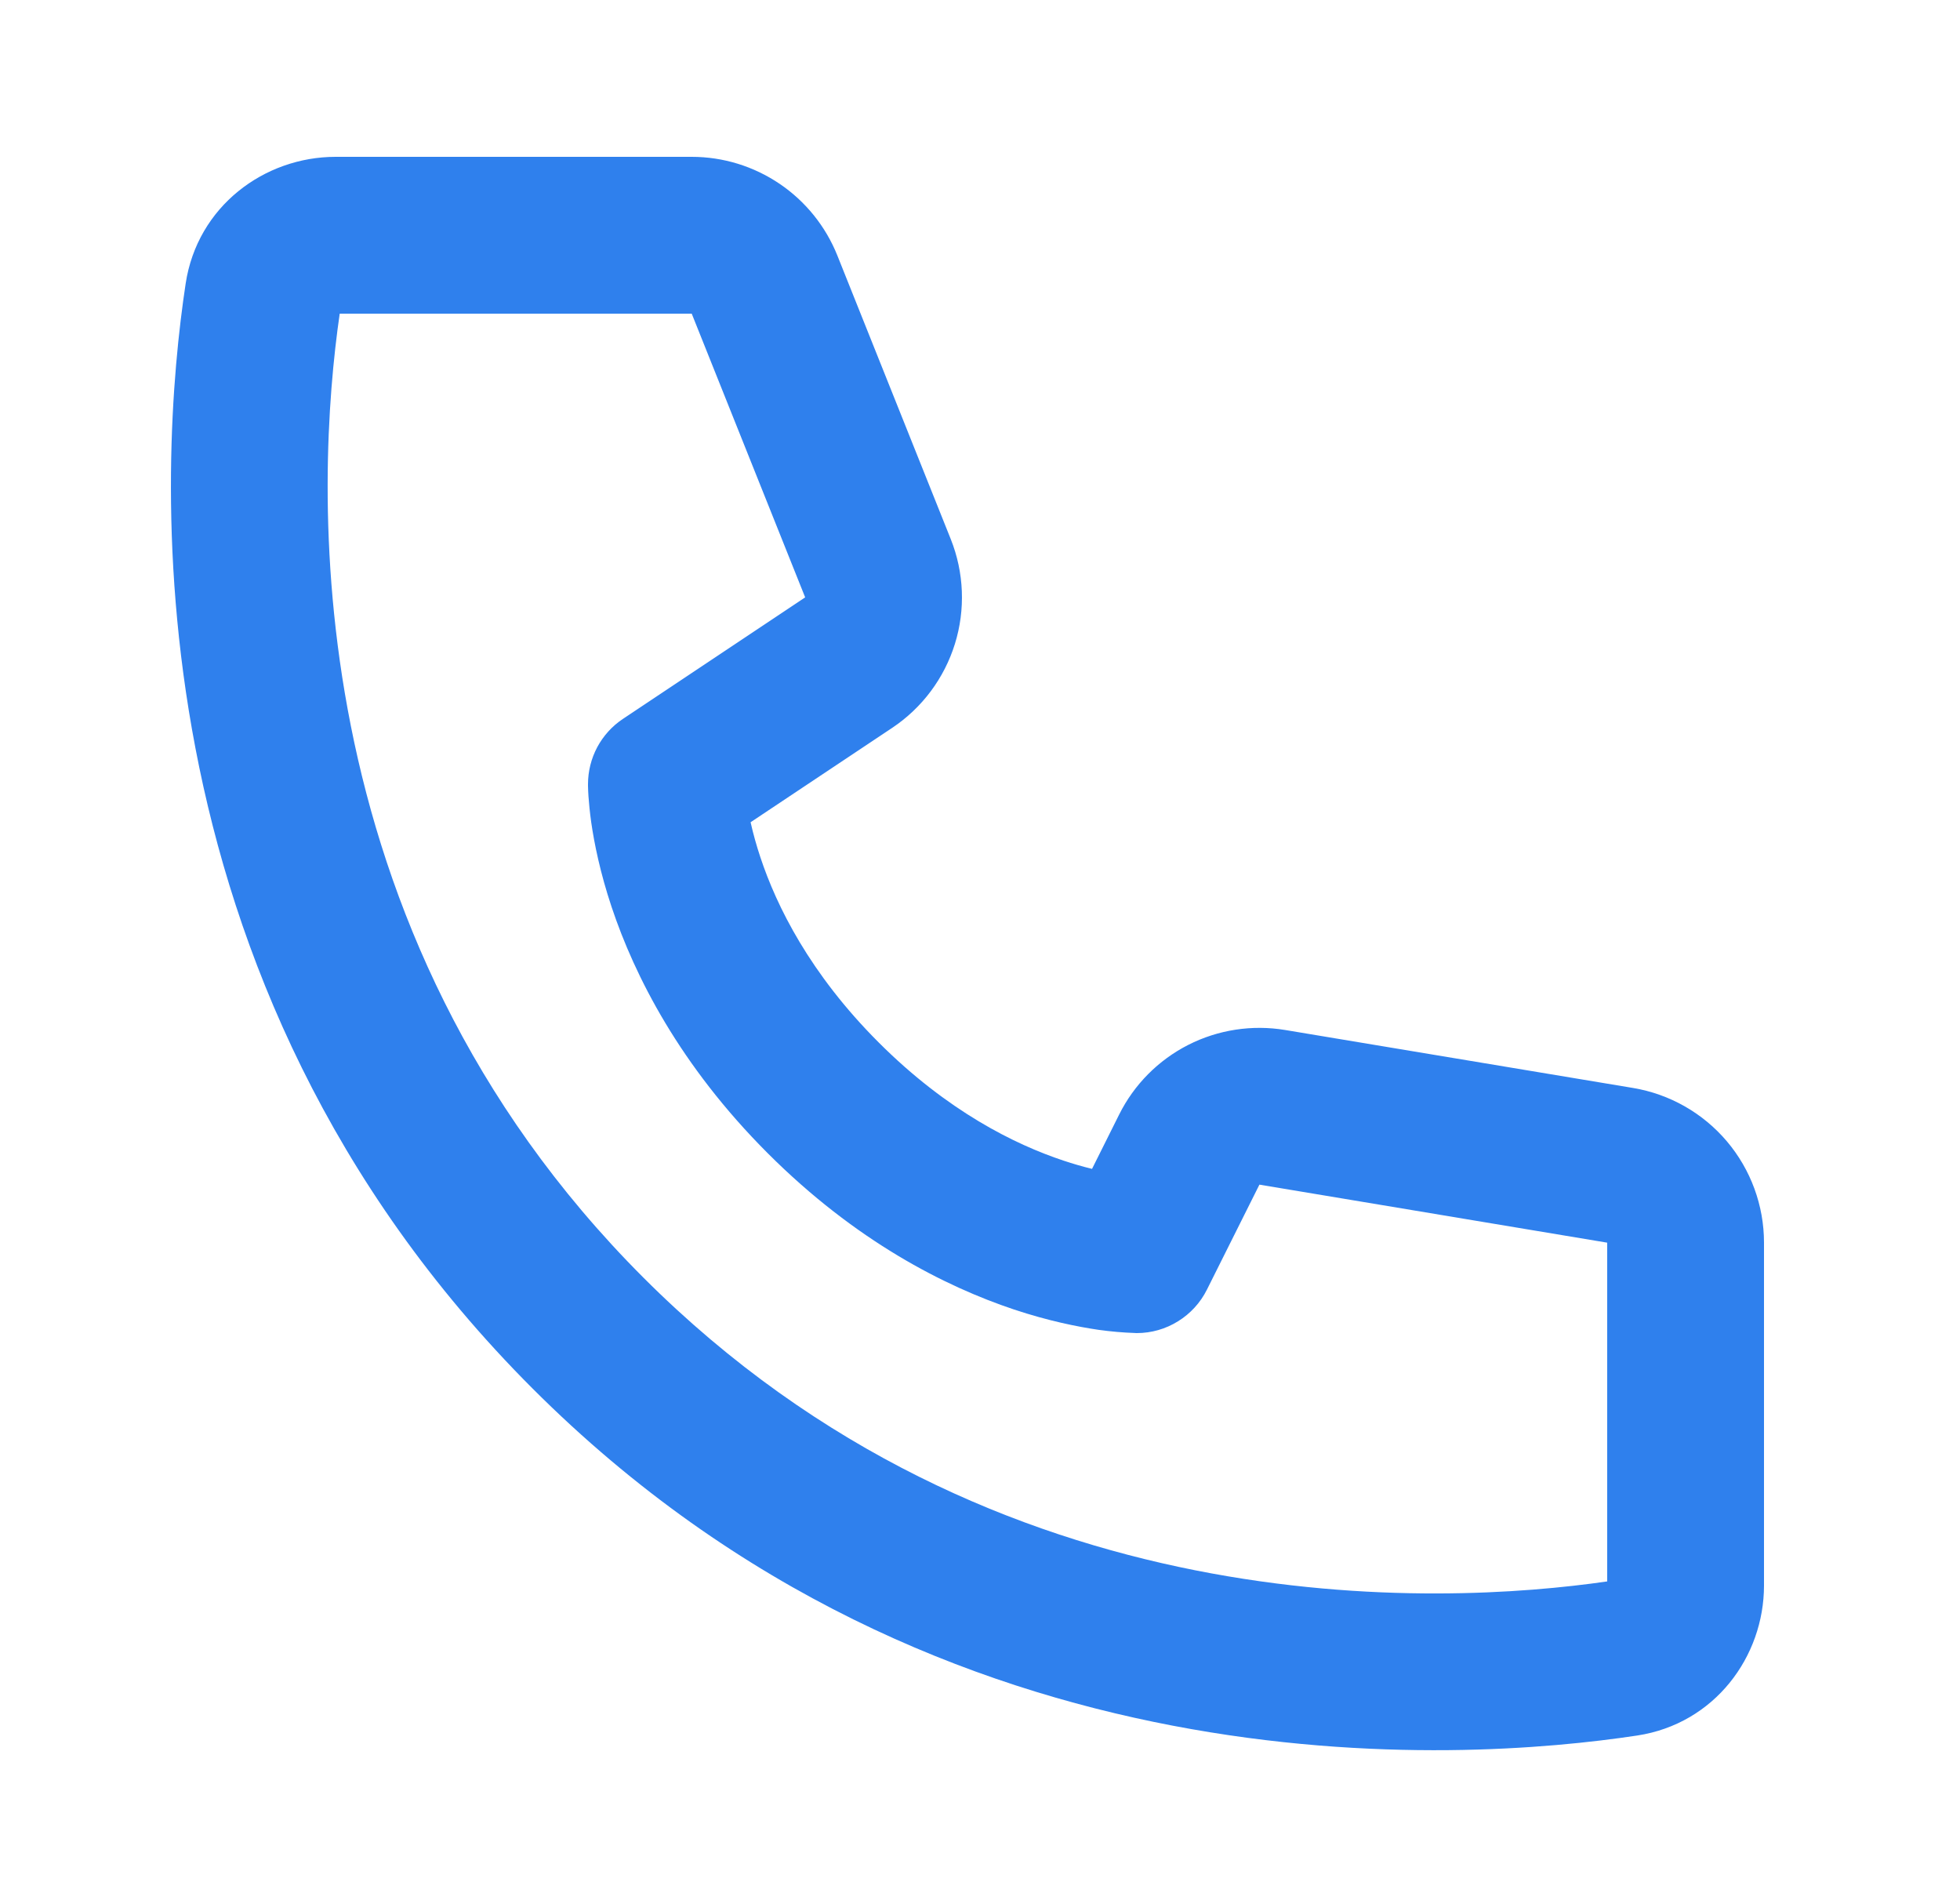
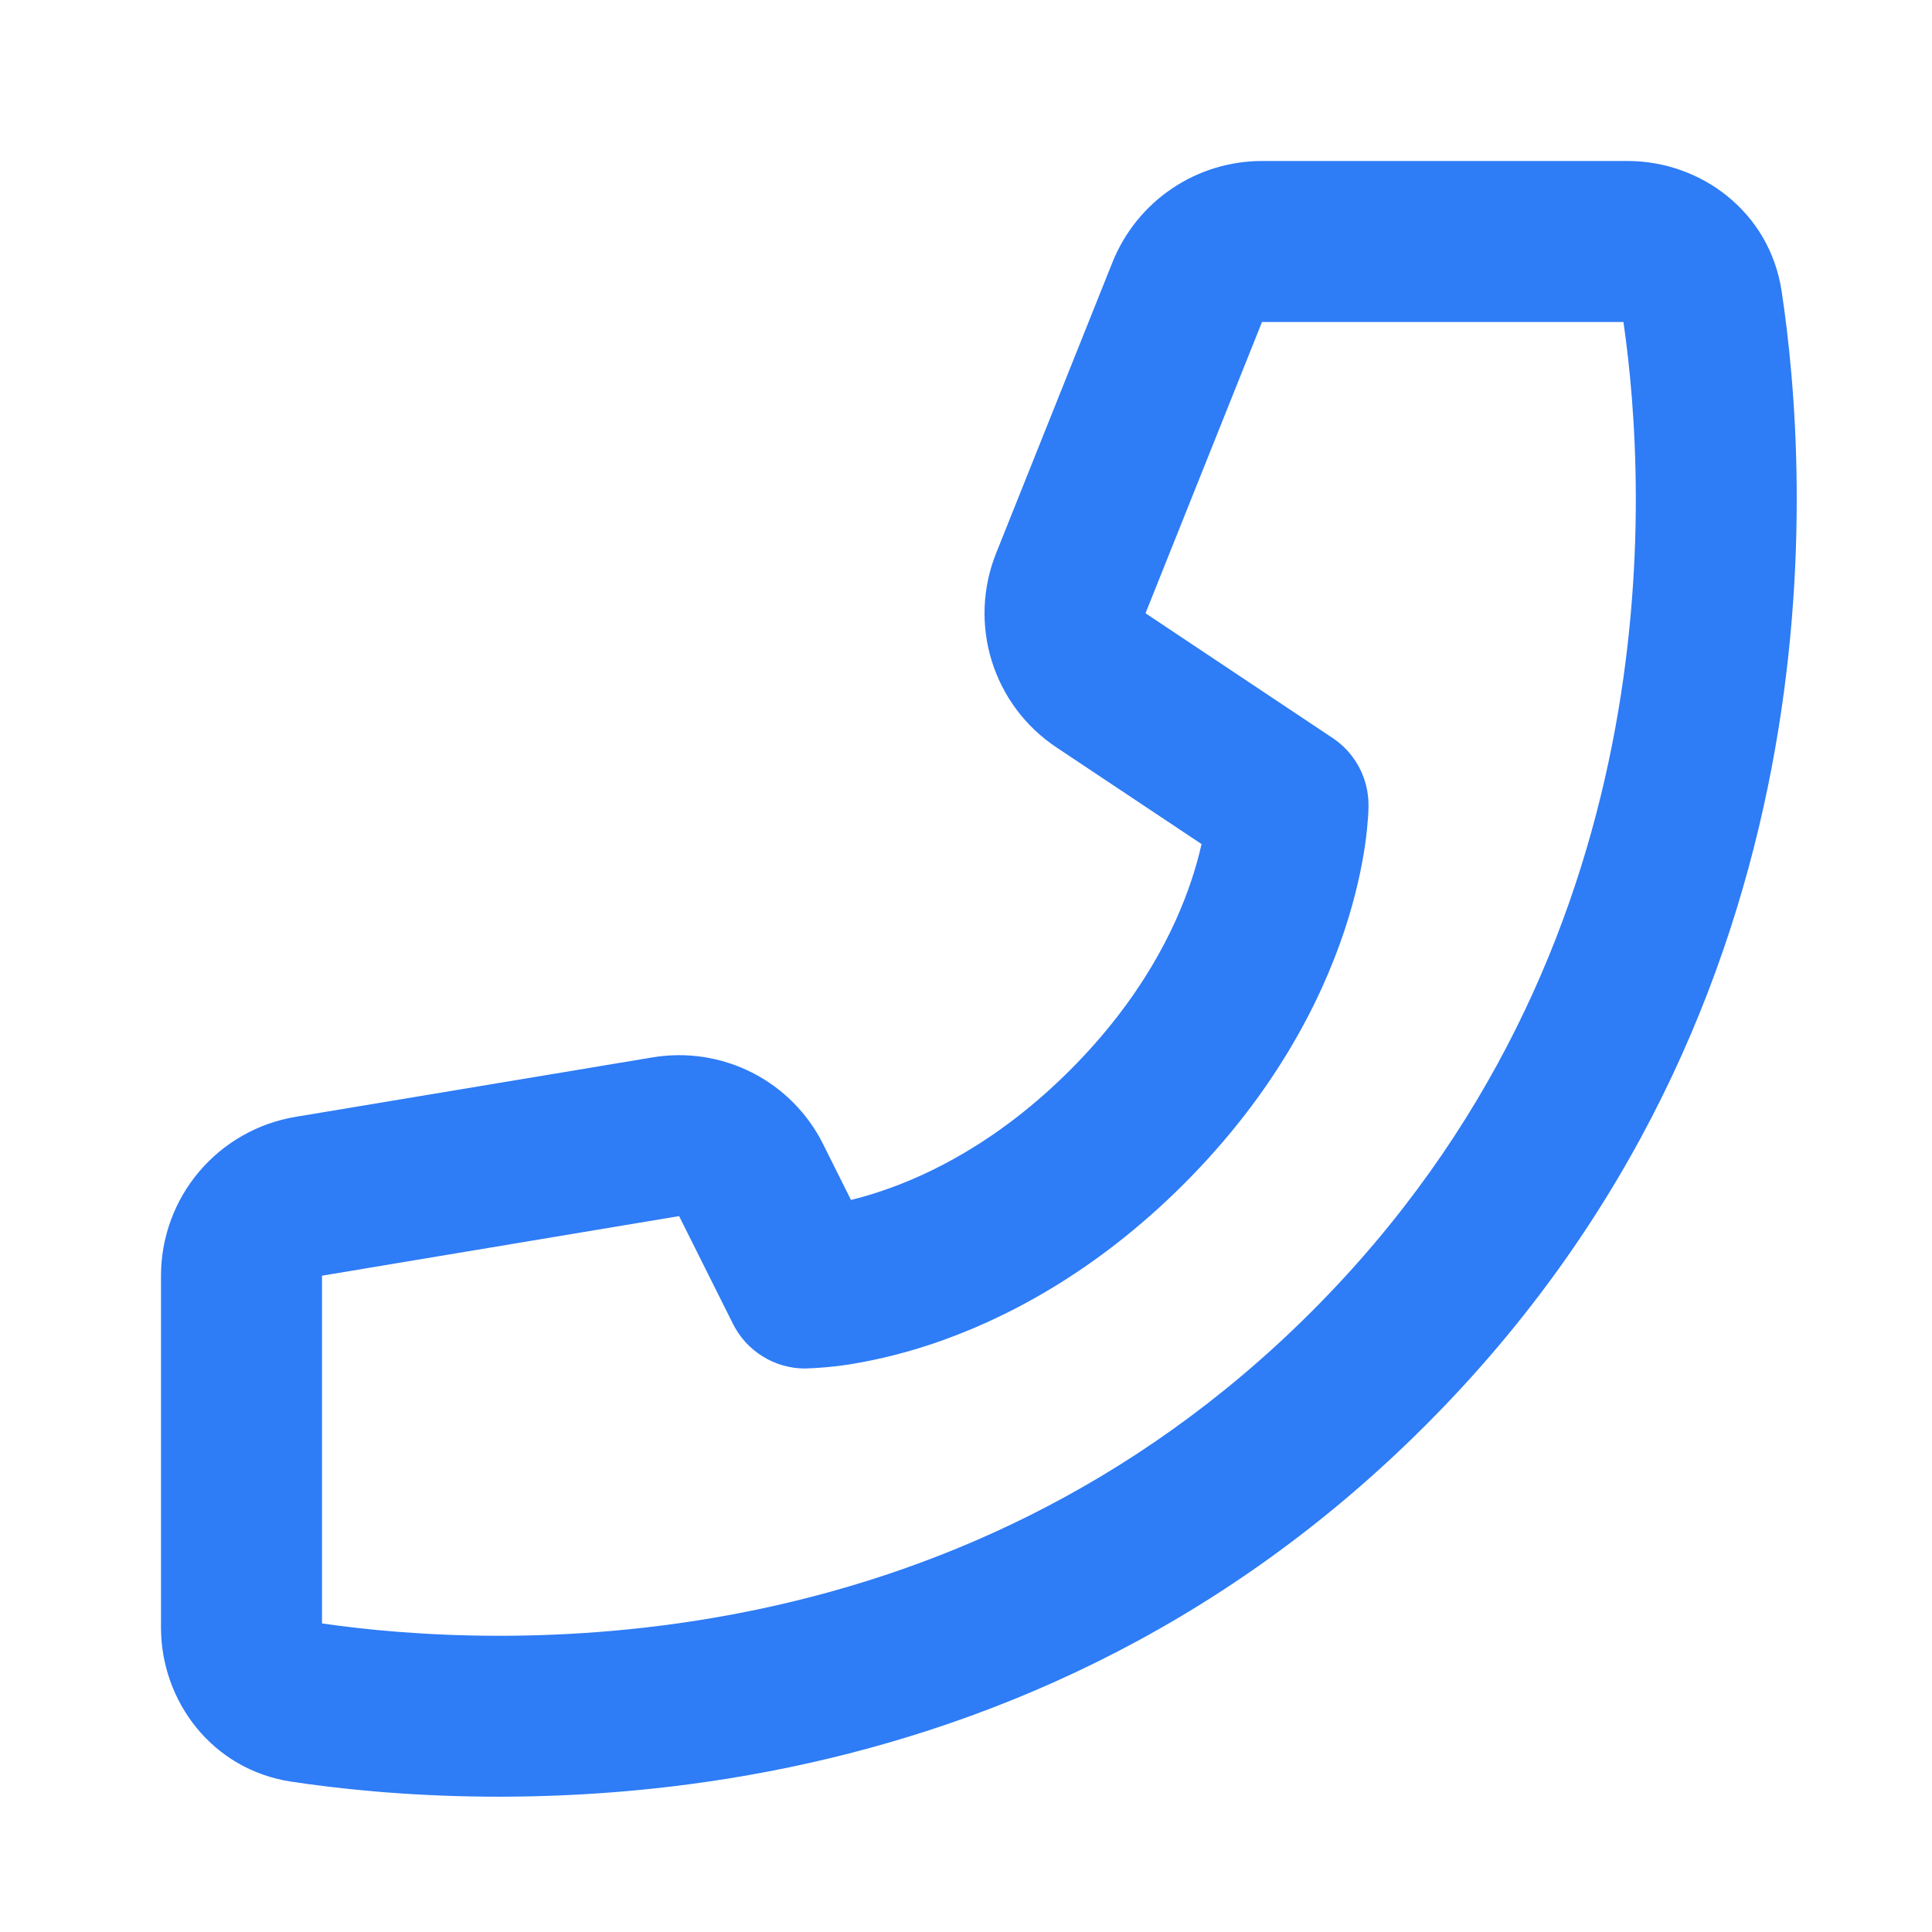
- <svg xmlns="http://www.w3.org/2000/svg" width="25" height="24" viewBox="0 0 25 24" fill="none">
-   <path d="M4.333 4H8.823L10.27 7.618L7.945 9.168C7.808 9.259 7.696 9.383 7.618 9.528C7.541 9.673 7.5 9.835 7.5 10C7.503 10.094 7.5 10.001 7.5 10.001V10.022C7.501 10.067 7.503 10.111 7.506 10.156C7.512 10.238 7.522 10.349 7.541 10.486C7.58 10.756 7.655 11.128 7.801 11.566C8.095 12.446 8.671 13.585 9.793 14.707C10.915 15.829 12.054 16.405 12.933 16.699C13.372 16.845 13.743 16.919 14.015 16.959C14.168 16.98 14.323 16.994 14.478 16.999L14.491 17H14.499C14.499 17 14.611 16.994 14.5 17C14.686 17 14.868 16.948 15.025 16.85C15.183 16.753 15.311 16.613 15.394 16.447L16.064 15.107L20.5 15.847V20.167C18.389 20.472 12.687 20.773 8.207 16.293C3.727 11.813 4.027 6.11 4.333 4ZM9.573 10.486L11.38 9.282C11.762 9.027 12.044 8.649 12.18 8.211C12.316 7.773 12.297 7.301 12.127 6.875L10.68 3.257C10.531 2.886 10.275 2.568 9.944 2.344C9.613 2.12 9.223 2 8.823 2H4.281C3.372 2 2.517 2.631 2.368 3.617C2.028 5.859 1.567 12.481 6.793 17.707C12.019 22.933 18.641 22.471 20.883 22.132C21.869 21.982 22.5 21.128 22.5 20.219V15.847C22.5 15.374 22.332 14.915 22.026 14.554C21.72 14.193 21.296 13.952 20.829 13.874L16.393 13.135C15.971 13.065 15.538 13.131 15.156 13.325C14.775 13.519 14.466 13.83 14.275 14.213L13.929 14.906C13.807 14.876 13.686 14.841 13.566 14.801C12.946 14.595 12.085 14.171 11.207 13.293C10.329 12.415 9.905 11.554 9.699 10.933C9.65 10.786 9.608 10.637 9.574 10.486H9.573Z" fill="#2F80ED" />
+ <svg xmlns="http://www.w3.org/2000/svg" width="24" height="24" viewBox="0 0 24 24" fill="none">
+   <path d="M20.167 4H15.677L14.23 7.618L16.555 9.168C16.692 9.259 16.804 9.383 16.882 9.528C16.959 9.673 17 9.835 17 10C16.997 10.094 17 10.001 17 10.001V10.022C17 10.067 16.997 10.111 16.994 10.156C16.988 10.238 16.978 10.349 16.959 10.486C16.92 10.756 16.845 11.128 16.699 11.566C16.405 12.446 15.829 13.585 14.707 14.707C13.585 15.829 12.446 16.405 11.567 16.699C11.128 16.845 10.757 16.919 10.485 16.959C10.332 16.98 10.177 16.994 10.022 16.999L10.009 17H10.001C10.001 17 9.889 16.994 10 17C9.814 17 9.632 16.948 9.475 16.85C9.317 16.753 9.189 16.613 9.106 16.447L8.436 15.107L4 15.847V20.167C6.111 20.472 11.813 20.773 16.293 16.293C20.773 11.813 20.473 6.11 20.167 4ZM14.927 10.486L13.12 9.282C12.738 9.027 12.456 8.649 12.32 8.211C12.184 7.773 12.203 7.301 12.373 6.875L13.82 3.257C13.969 2.886 14.225 2.568 14.556 2.344C14.887 2.12 15.277 2 15.677 2H20.219C21.128 2 21.983 2.631 22.132 3.617C22.472 5.859 22.933 12.481 17.707 17.707C12.481 22.933 5.859 22.471 3.617 22.132C2.631 21.982 2 21.128 2 20.219V15.847C2 15.374 2.168 14.915 2.474 14.554C2.78 14.193 3.204 13.952 3.671 13.874L8.107 13.135C8.529 13.065 8.962 13.131 9.344 13.325C9.725 13.519 10.034 13.83 10.225 14.213L10.571 14.906C10.694 14.876 10.815 14.841 10.934 14.801C11.554 14.595 12.415 14.171 13.293 13.293C14.171 12.415 14.595 11.554 14.801 10.933C14.85 10.786 14.892 10.637 14.926 10.486H14.927Z" fill="#2E7CF6" />
</svg>
